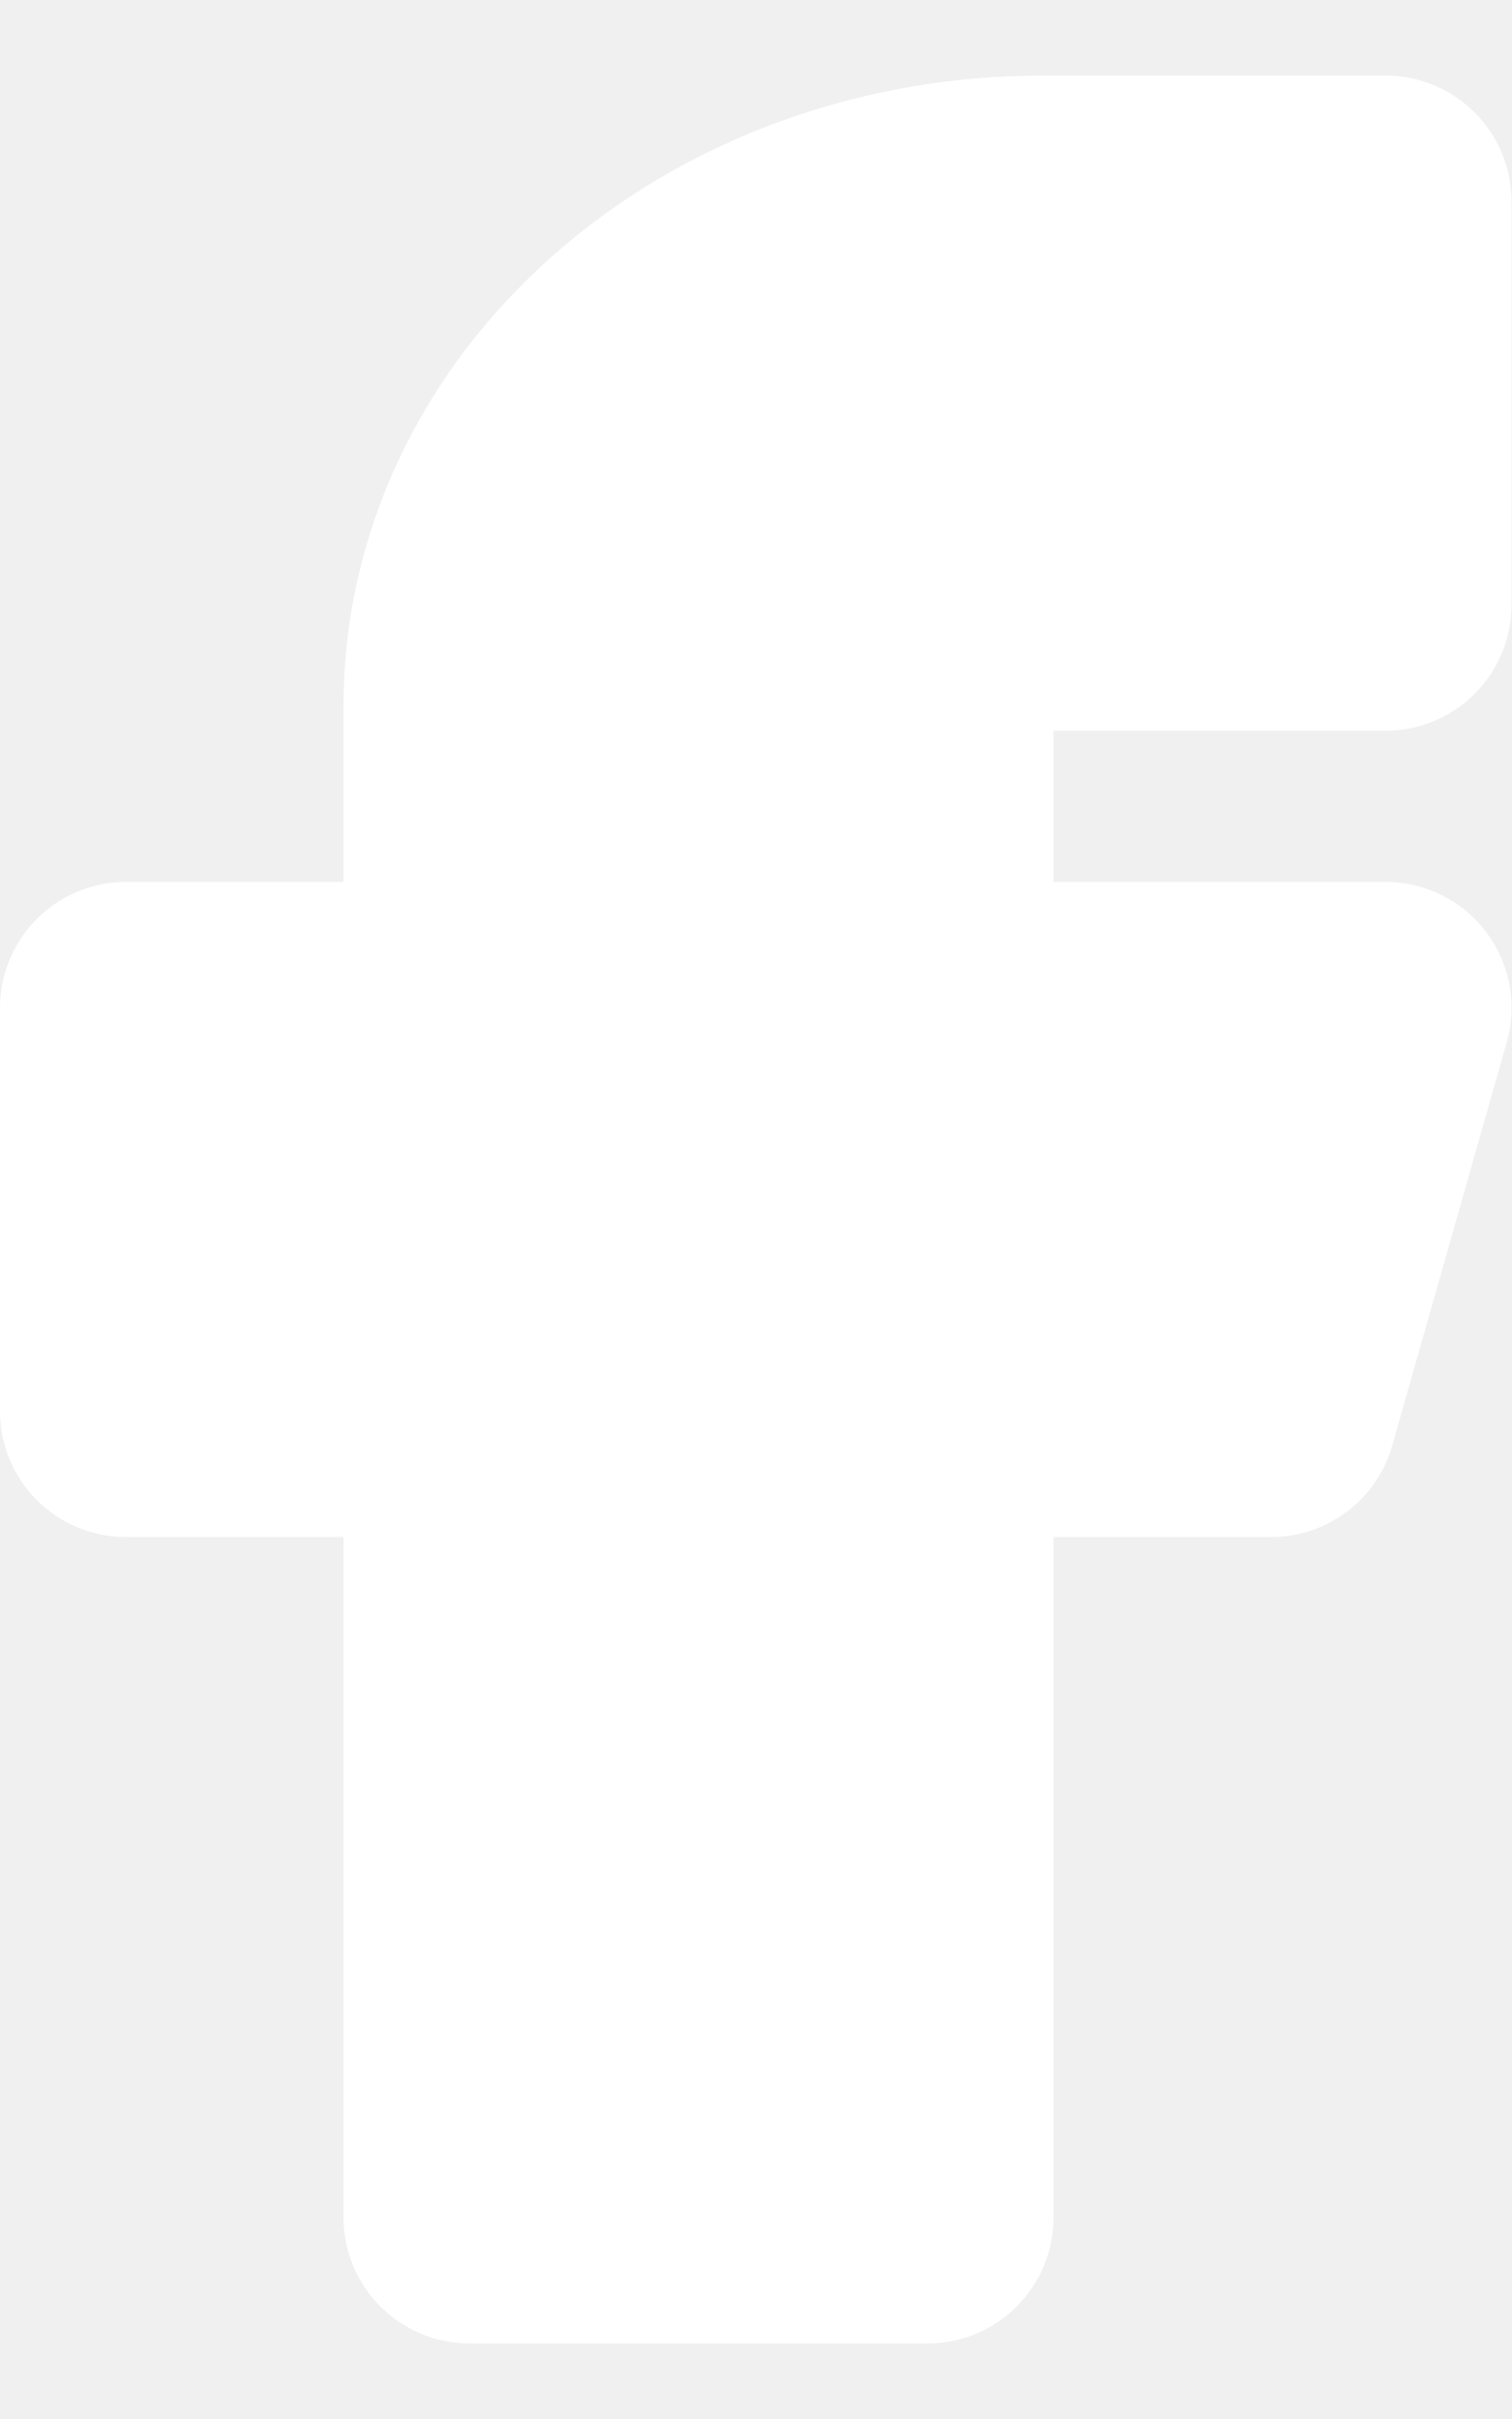
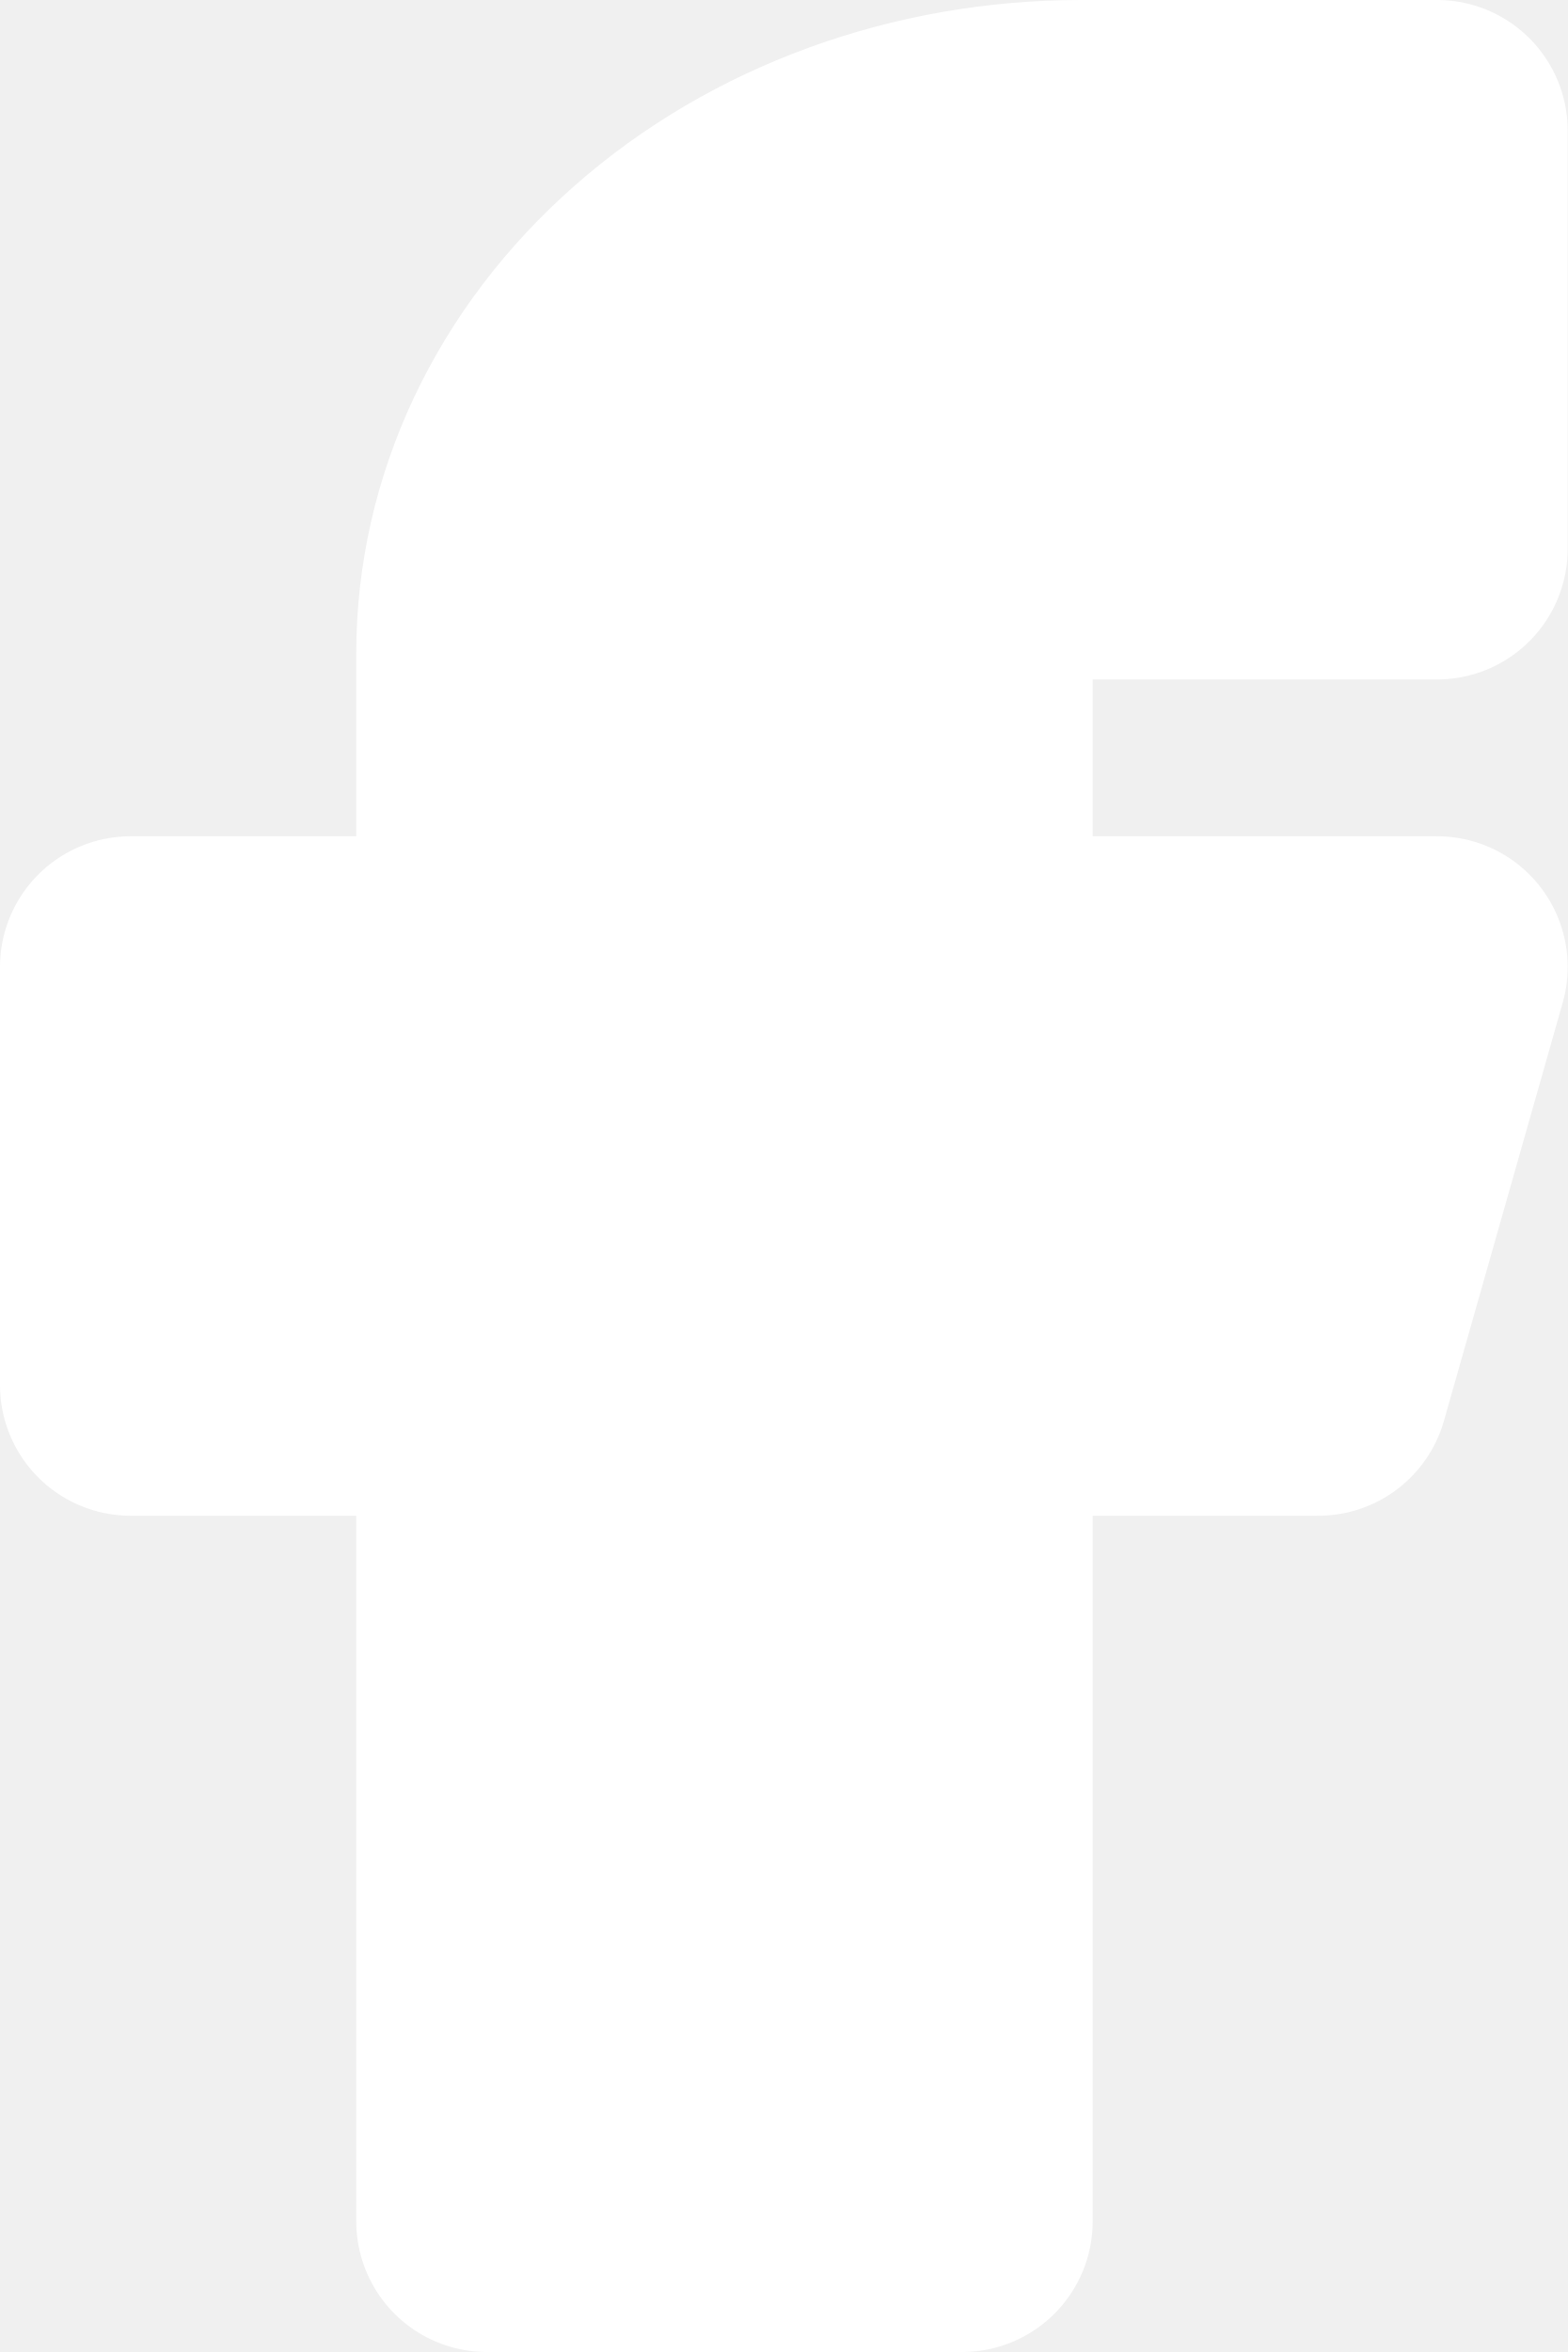
- <svg xmlns="http://www.w3.org/2000/svg" width="10" height="16" viewBox="0 0 12 18" fill="none">
+ <svg xmlns="http://www.w3.org/2000/svg" viewBox="0 0 12 18" fill="none">
  <path d="M11 1H8.273C7.067 1 5.911 1.421 5.059 2.172C4.206 2.922 3.727 3.939 3.727 5V7.4H1V10.6H3.727V17H7.364V10.6H10.091L11 7.4H7.364V5C7.364 4.788 7.459 4.584 7.63 4.434C7.8 4.284 8.032 4.2 8.273 4.2H11V1Z" fill="white" stroke="white" stroke-width="2" stroke-linecap="round" stroke-linejoin="round" />
</svg>
